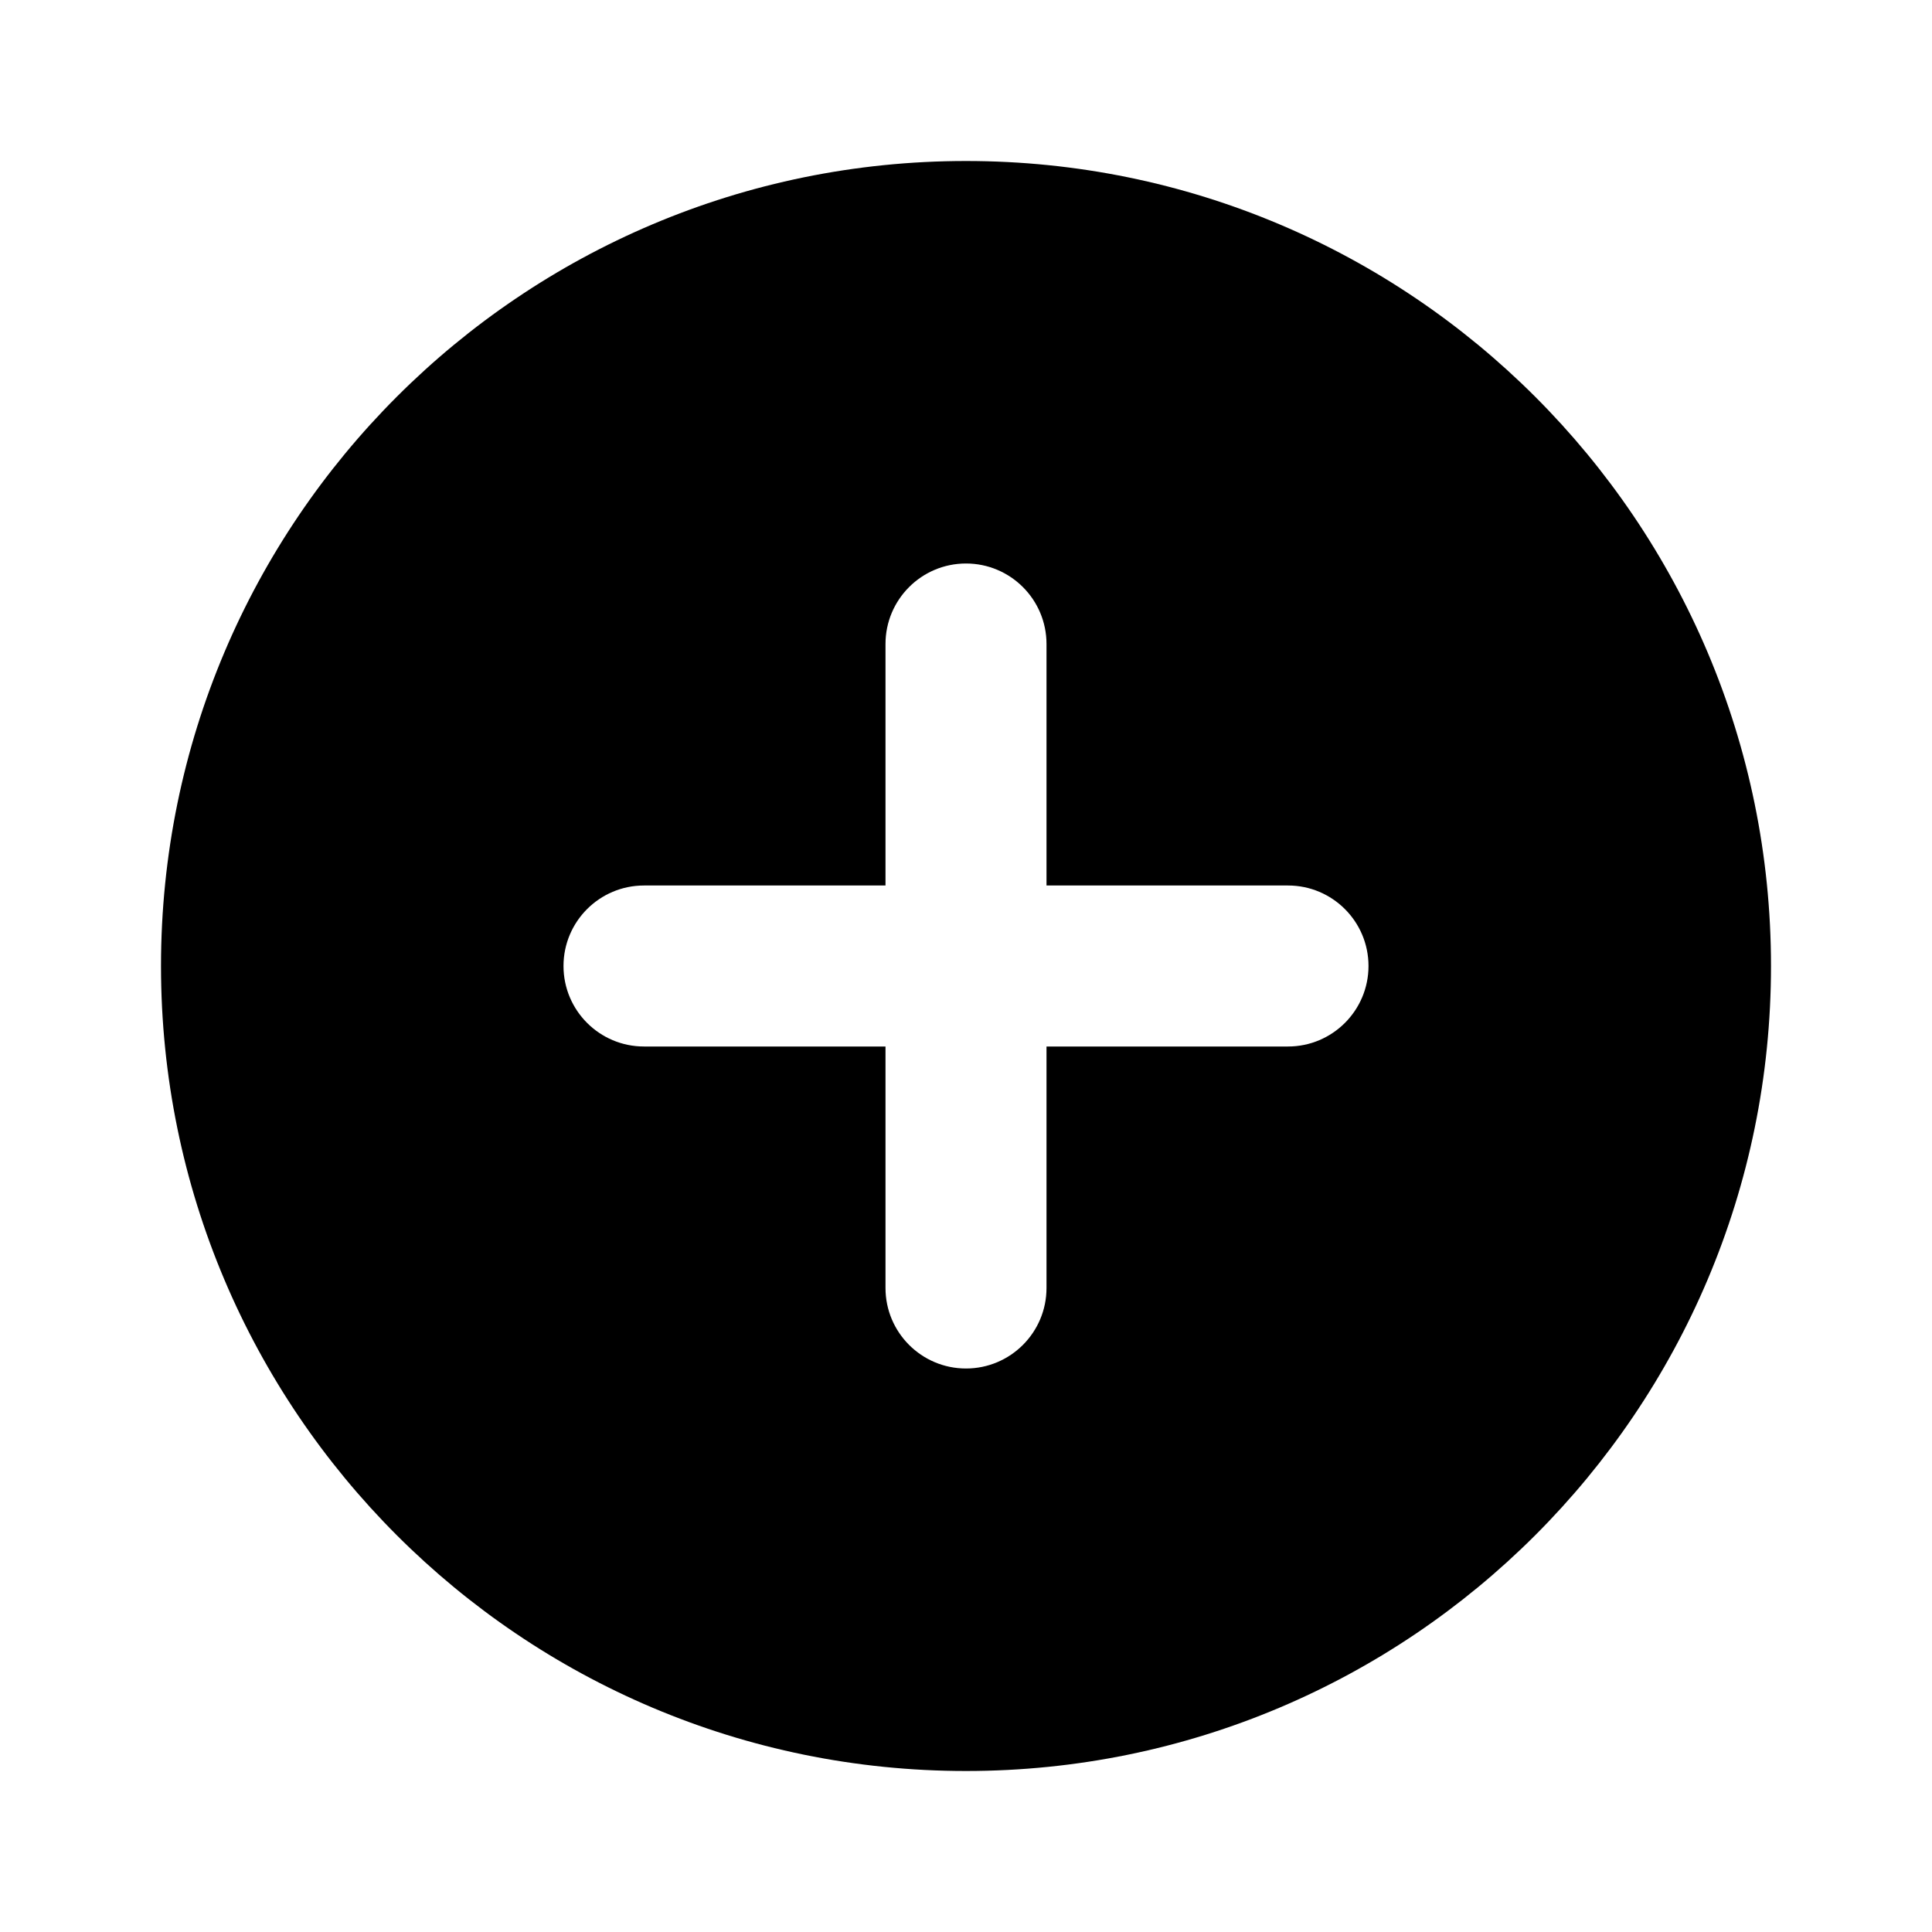
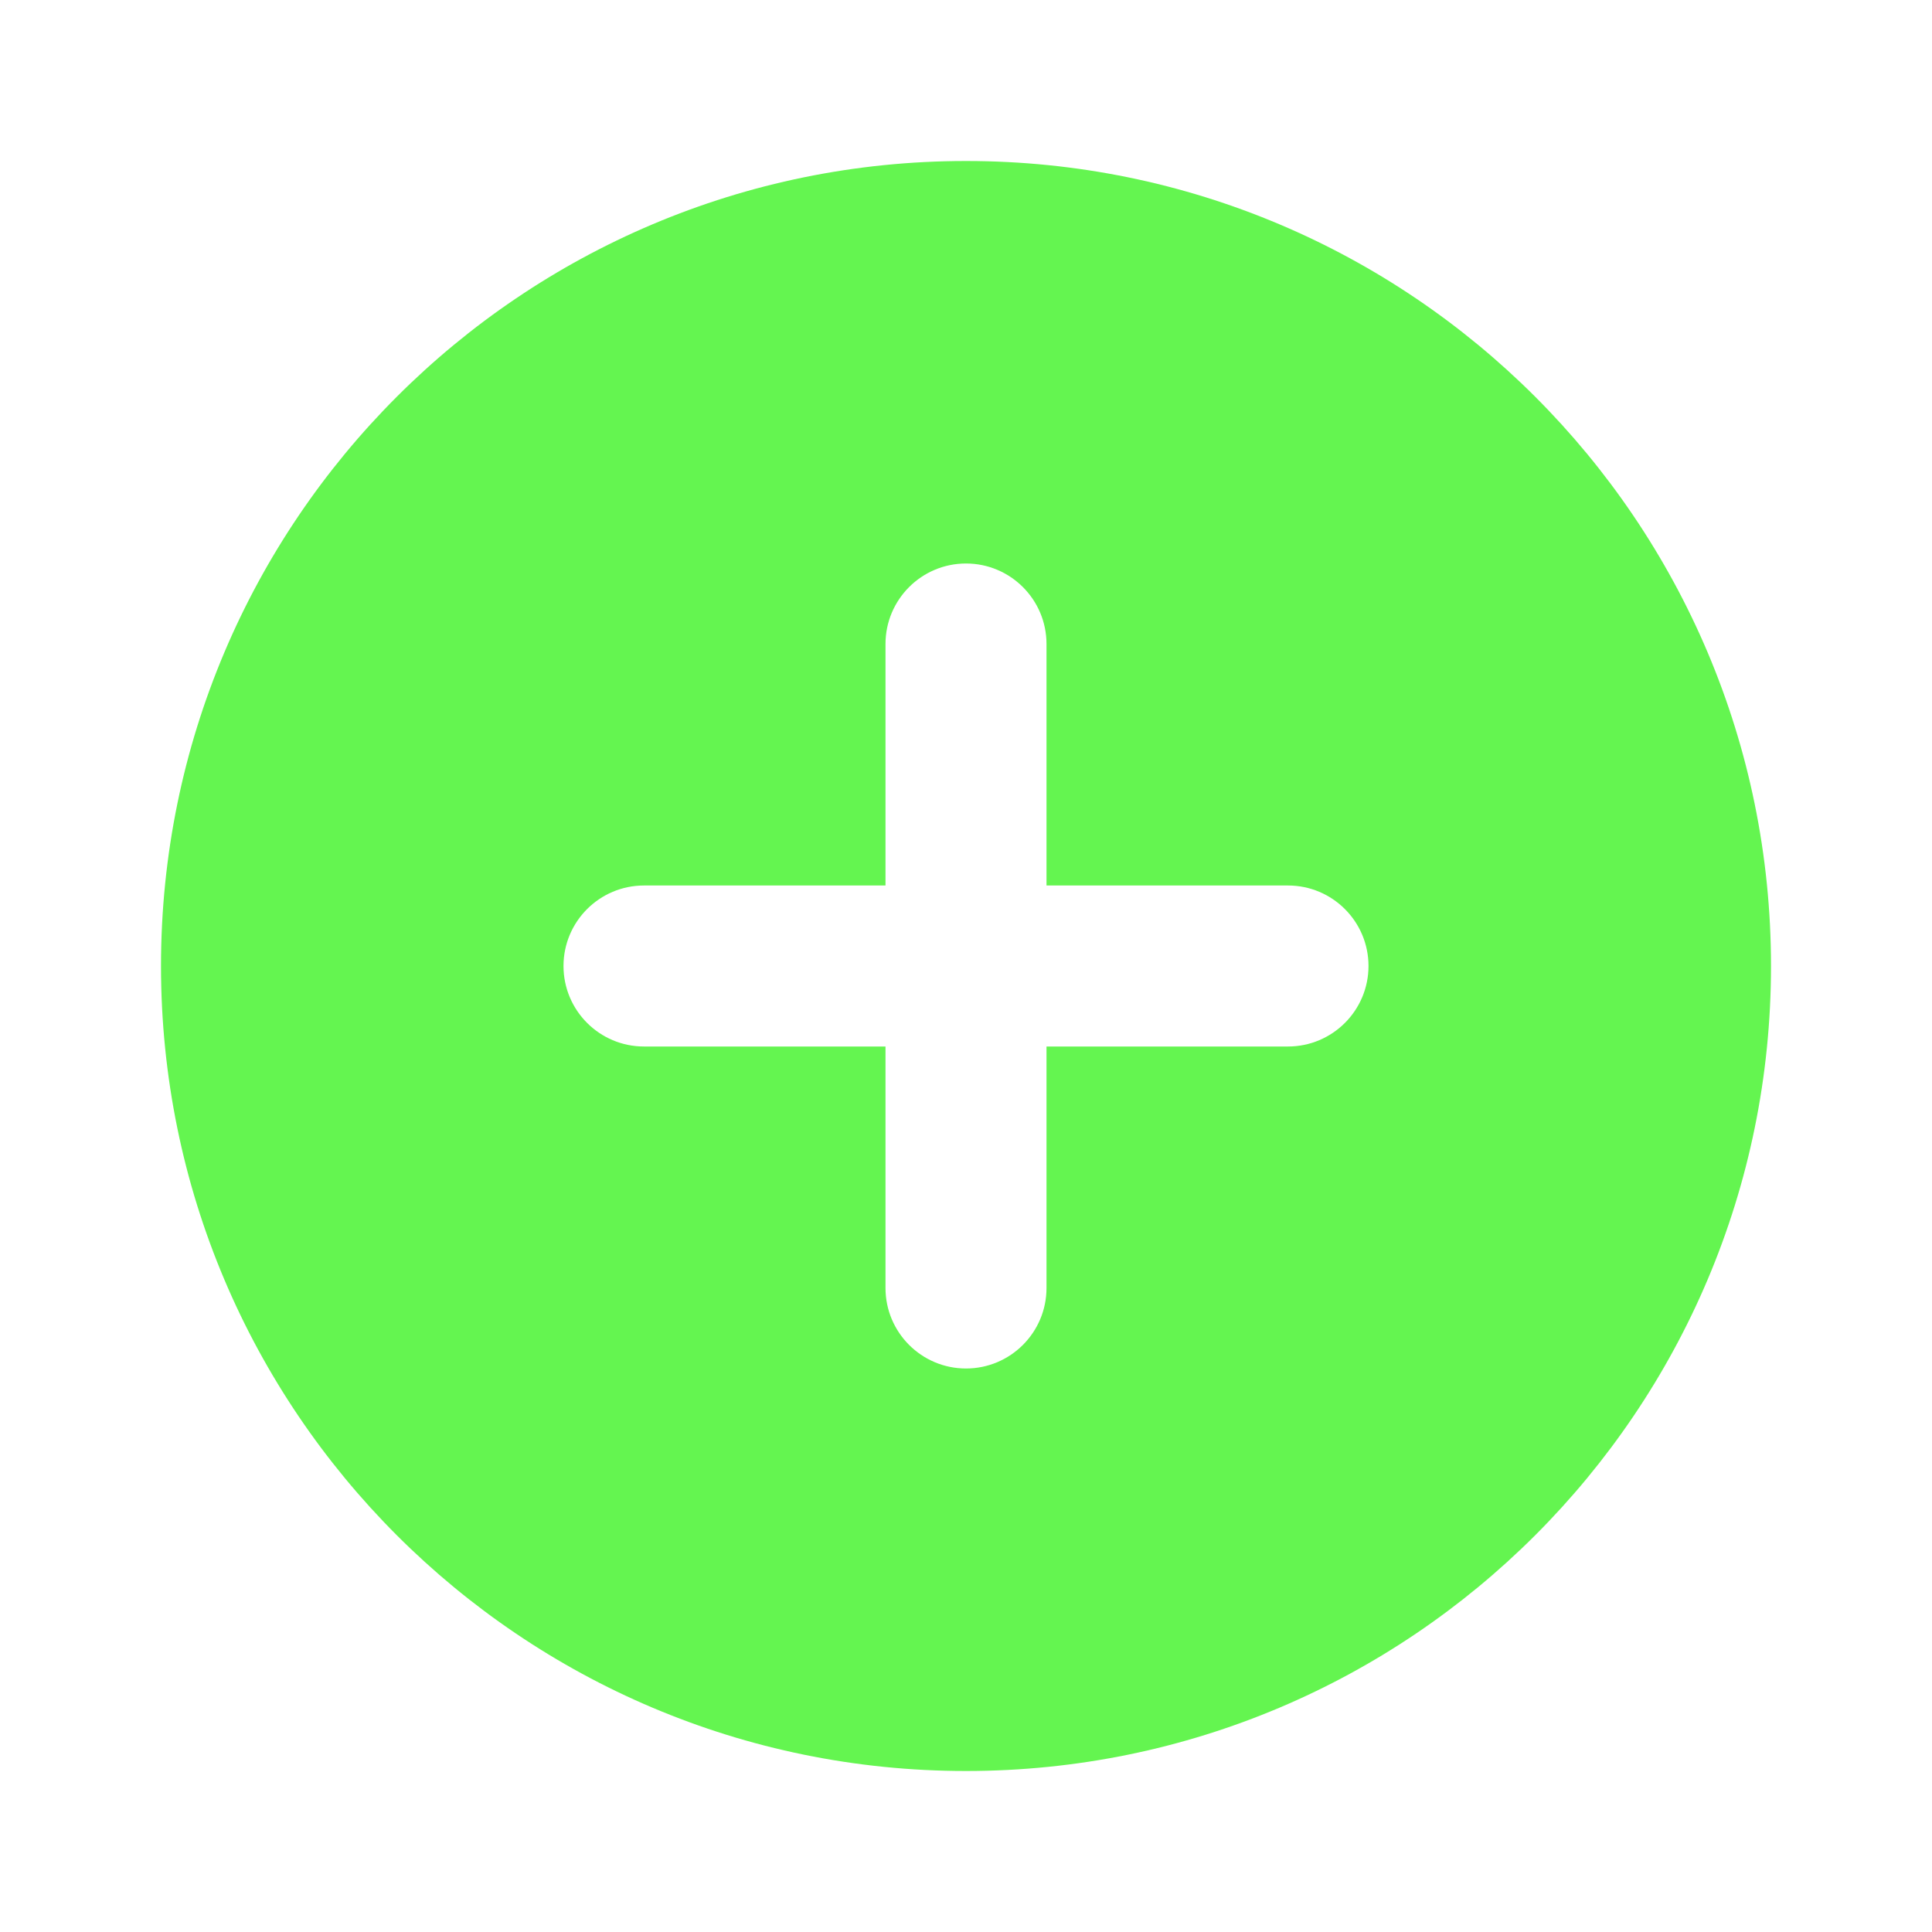
- <svg xmlns="http://www.w3.org/2000/svg" fill="#000000" viewBox="0 0 24 24" width="24px" height="24px">
+ <svg xmlns="http://www.w3.org/2000/svg" fill="rgb(100, 245, 80)" viewBox="0 0 24 24" width="24px" height="24px">
  <path d="M12,2C6.477,2,2,6.477,2,12s4.477,10,10,10s10-4.477,10-10S17.523,2,12,2z M16,13h-3v3c0,0.552-0.448,1-1,1h0 c-0.552,0-1-0.448-1-1v-3H8c-0.552,0-1-0.448-1-1v0c0-0.552,0.448-1,1-1h3V8c0-0.552,0.448-1,1-1h0c0.552,0,1,0.448,1,1v3h3 c0.552,0,1,0.448,1,1v0C17,12.552,16.552,13,16,13z" />
</svg>
